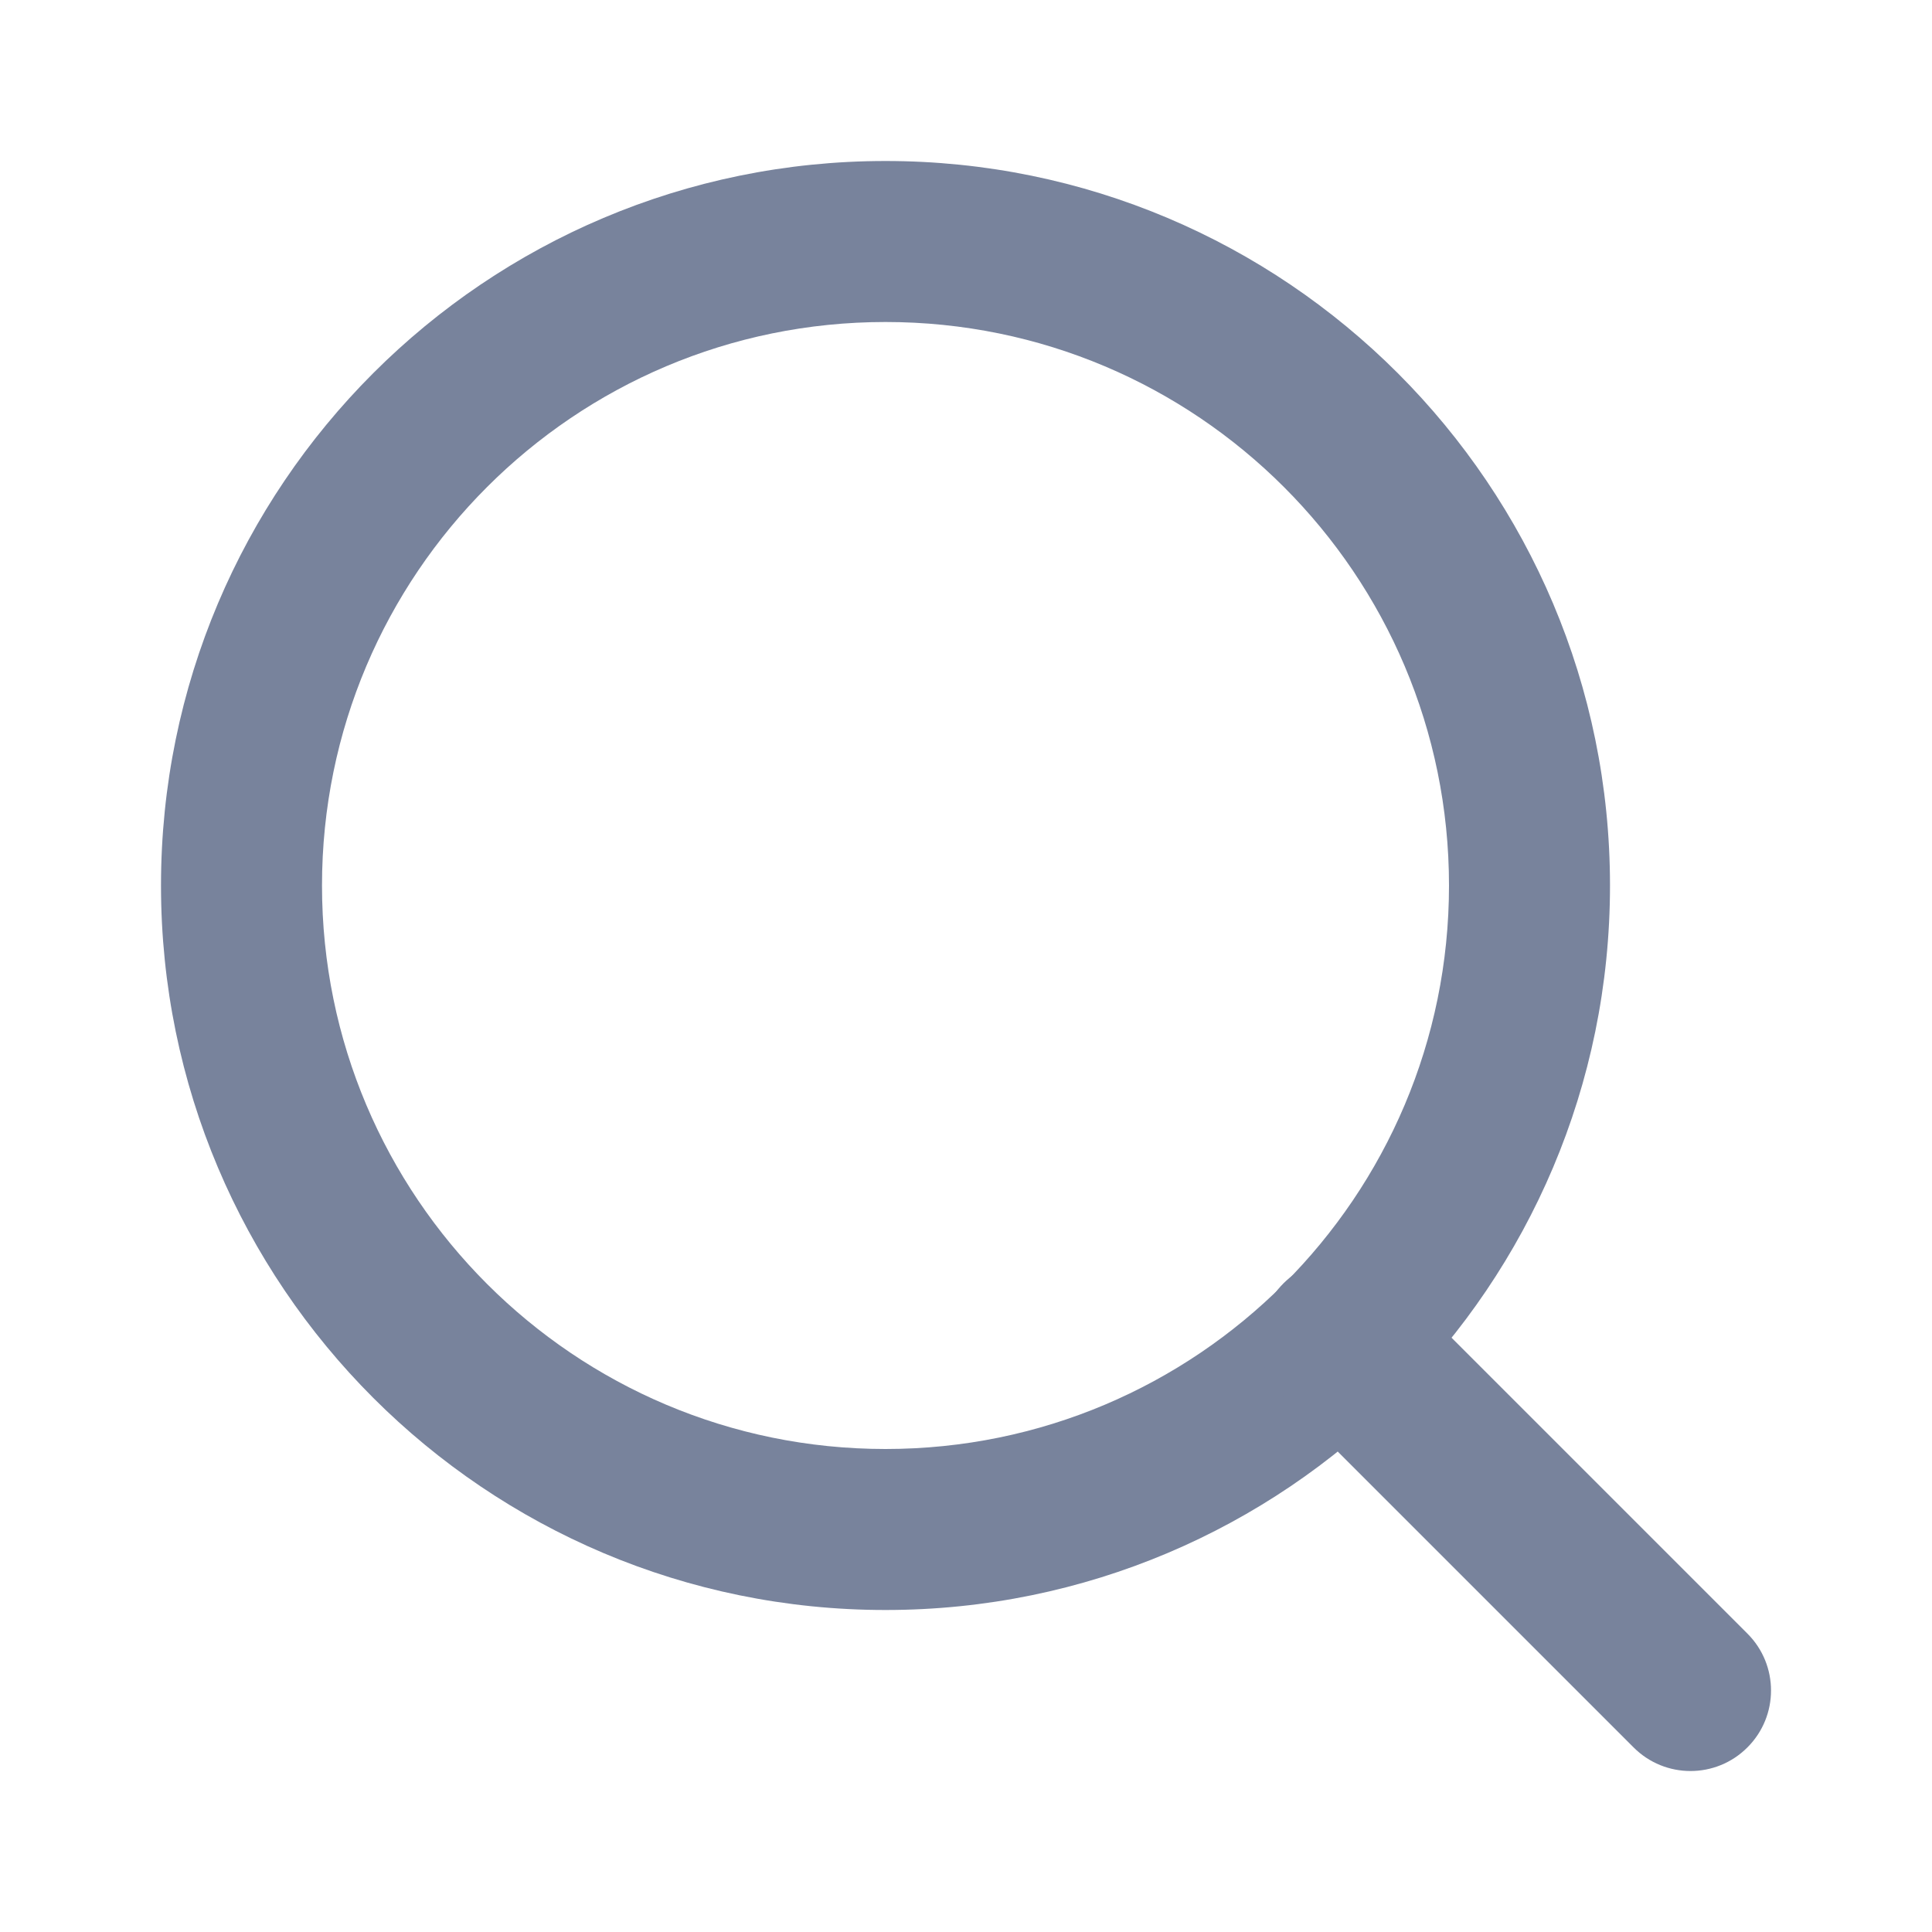
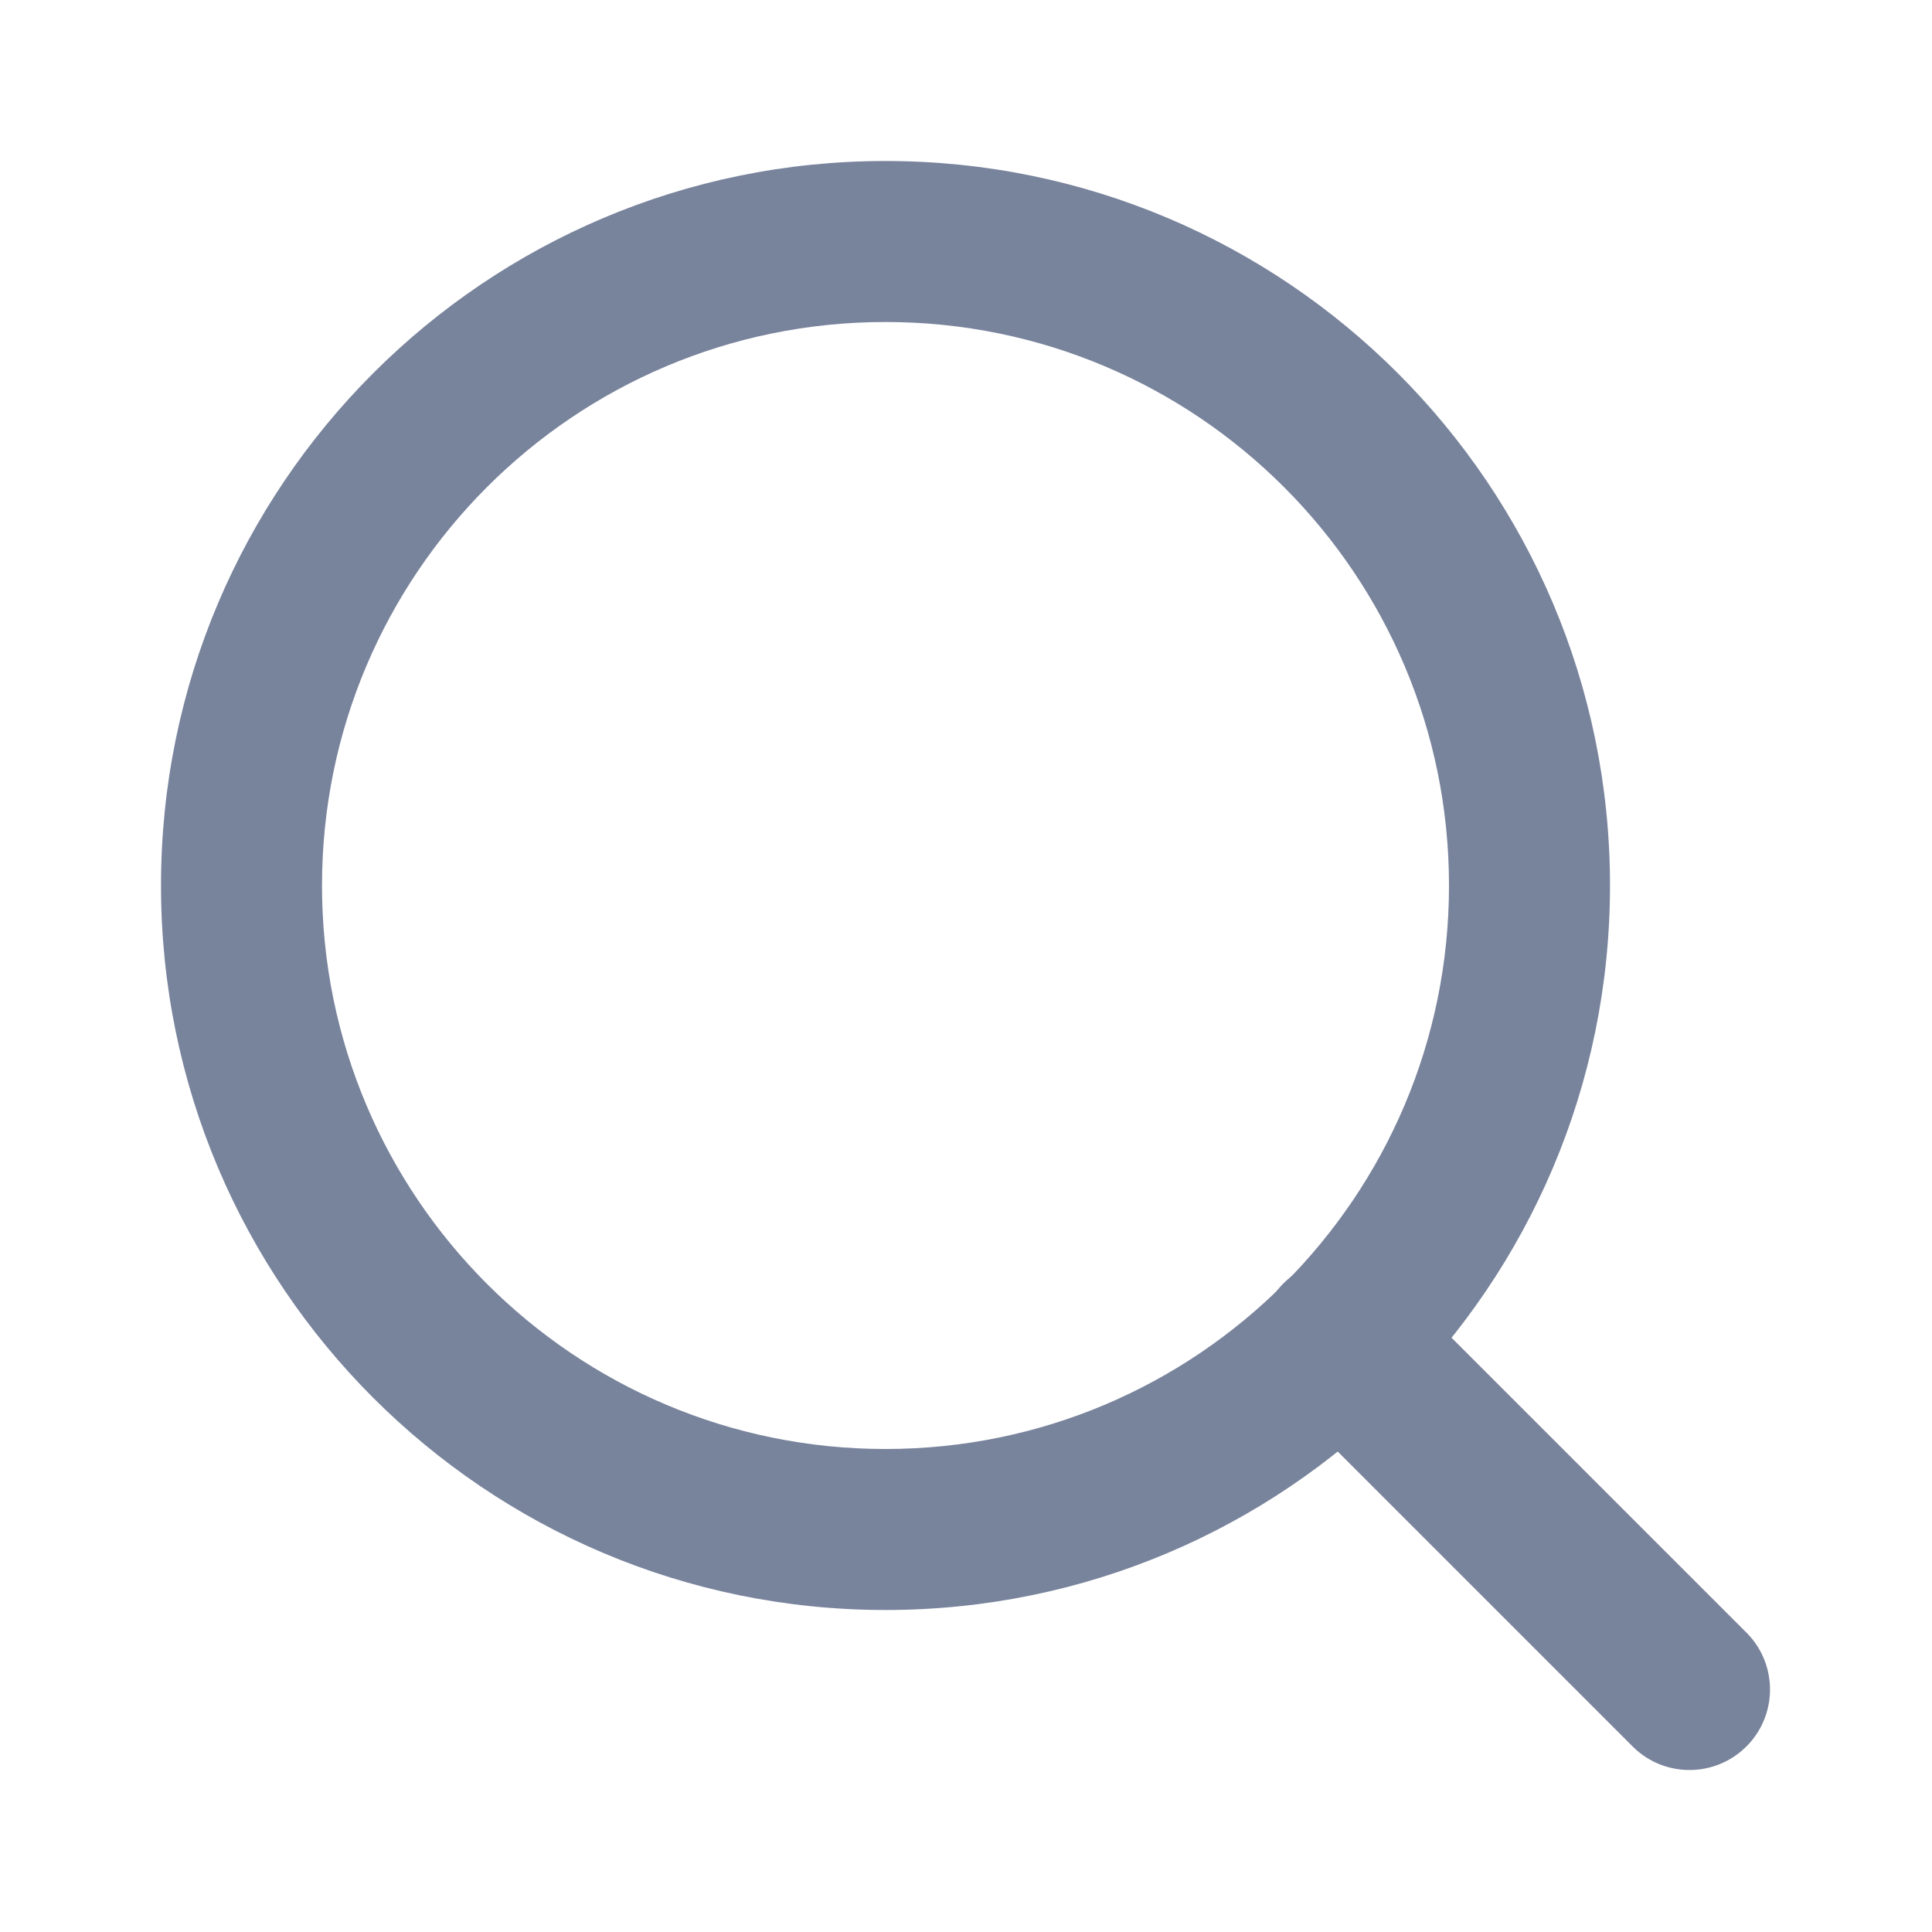
- <svg xmlns="http://www.w3.org/2000/svg" width="24" height="24" viewBox="0 0 24 24" fill="none">
-   <path fill-rule="evenodd" clip-rule="evenodd" d="M11 4C7.134 4 4 7.134 4 11C4 14.866 7.134 18 11 18C14.866 18 18 14.866 18 11C18 7.134 14.866 4 11 4ZM2 11C2 6.029 6.029 2 11 2C15.971 2 20 6.029 20 11C20 15.971 15.971 20 11 20C6.029 20 2 15.971 2 11Z" fill="#78839C" />
-   <path fill-rule="evenodd" clip-rule="evenodd" d="M15.943 15.943C16.333 15.552 16.966 15.552 17.357 15.943L21.707 20.293C22.098 20.683 22.098 21.317 21.707 21.707C21.317 22.098 20.683 22.098 20.293 21.707L15.943 17.357C15.552 16.966 15.552 16.333 15.943 15.943Z" fill="#78839C" />
+ <svg xmlns="http://www.w3.org/2000/svg" width="24" height="24" fill="none">
+   <path fill="#78839C" fill-rule="evenodd" d="M11 4a7 7 0 1 0 0 14 7 7 0 0 0 0-14Zm-9 7a9 9 0 1 1 18 0 9 9 0 0 1-18 0Z" clip-rule="evenodd" />
+   <path fill="#78839C" fill-rule="evenodd" d="M15.943 15.943a1 1 0 0 1 1.414 0l4.35 4.35a1 1 0 0 1-1.414 1.414l-4.35-4.35a1 1 0 0 1 0-1.414Z" clip-rule="evenodd" />
</svg>
